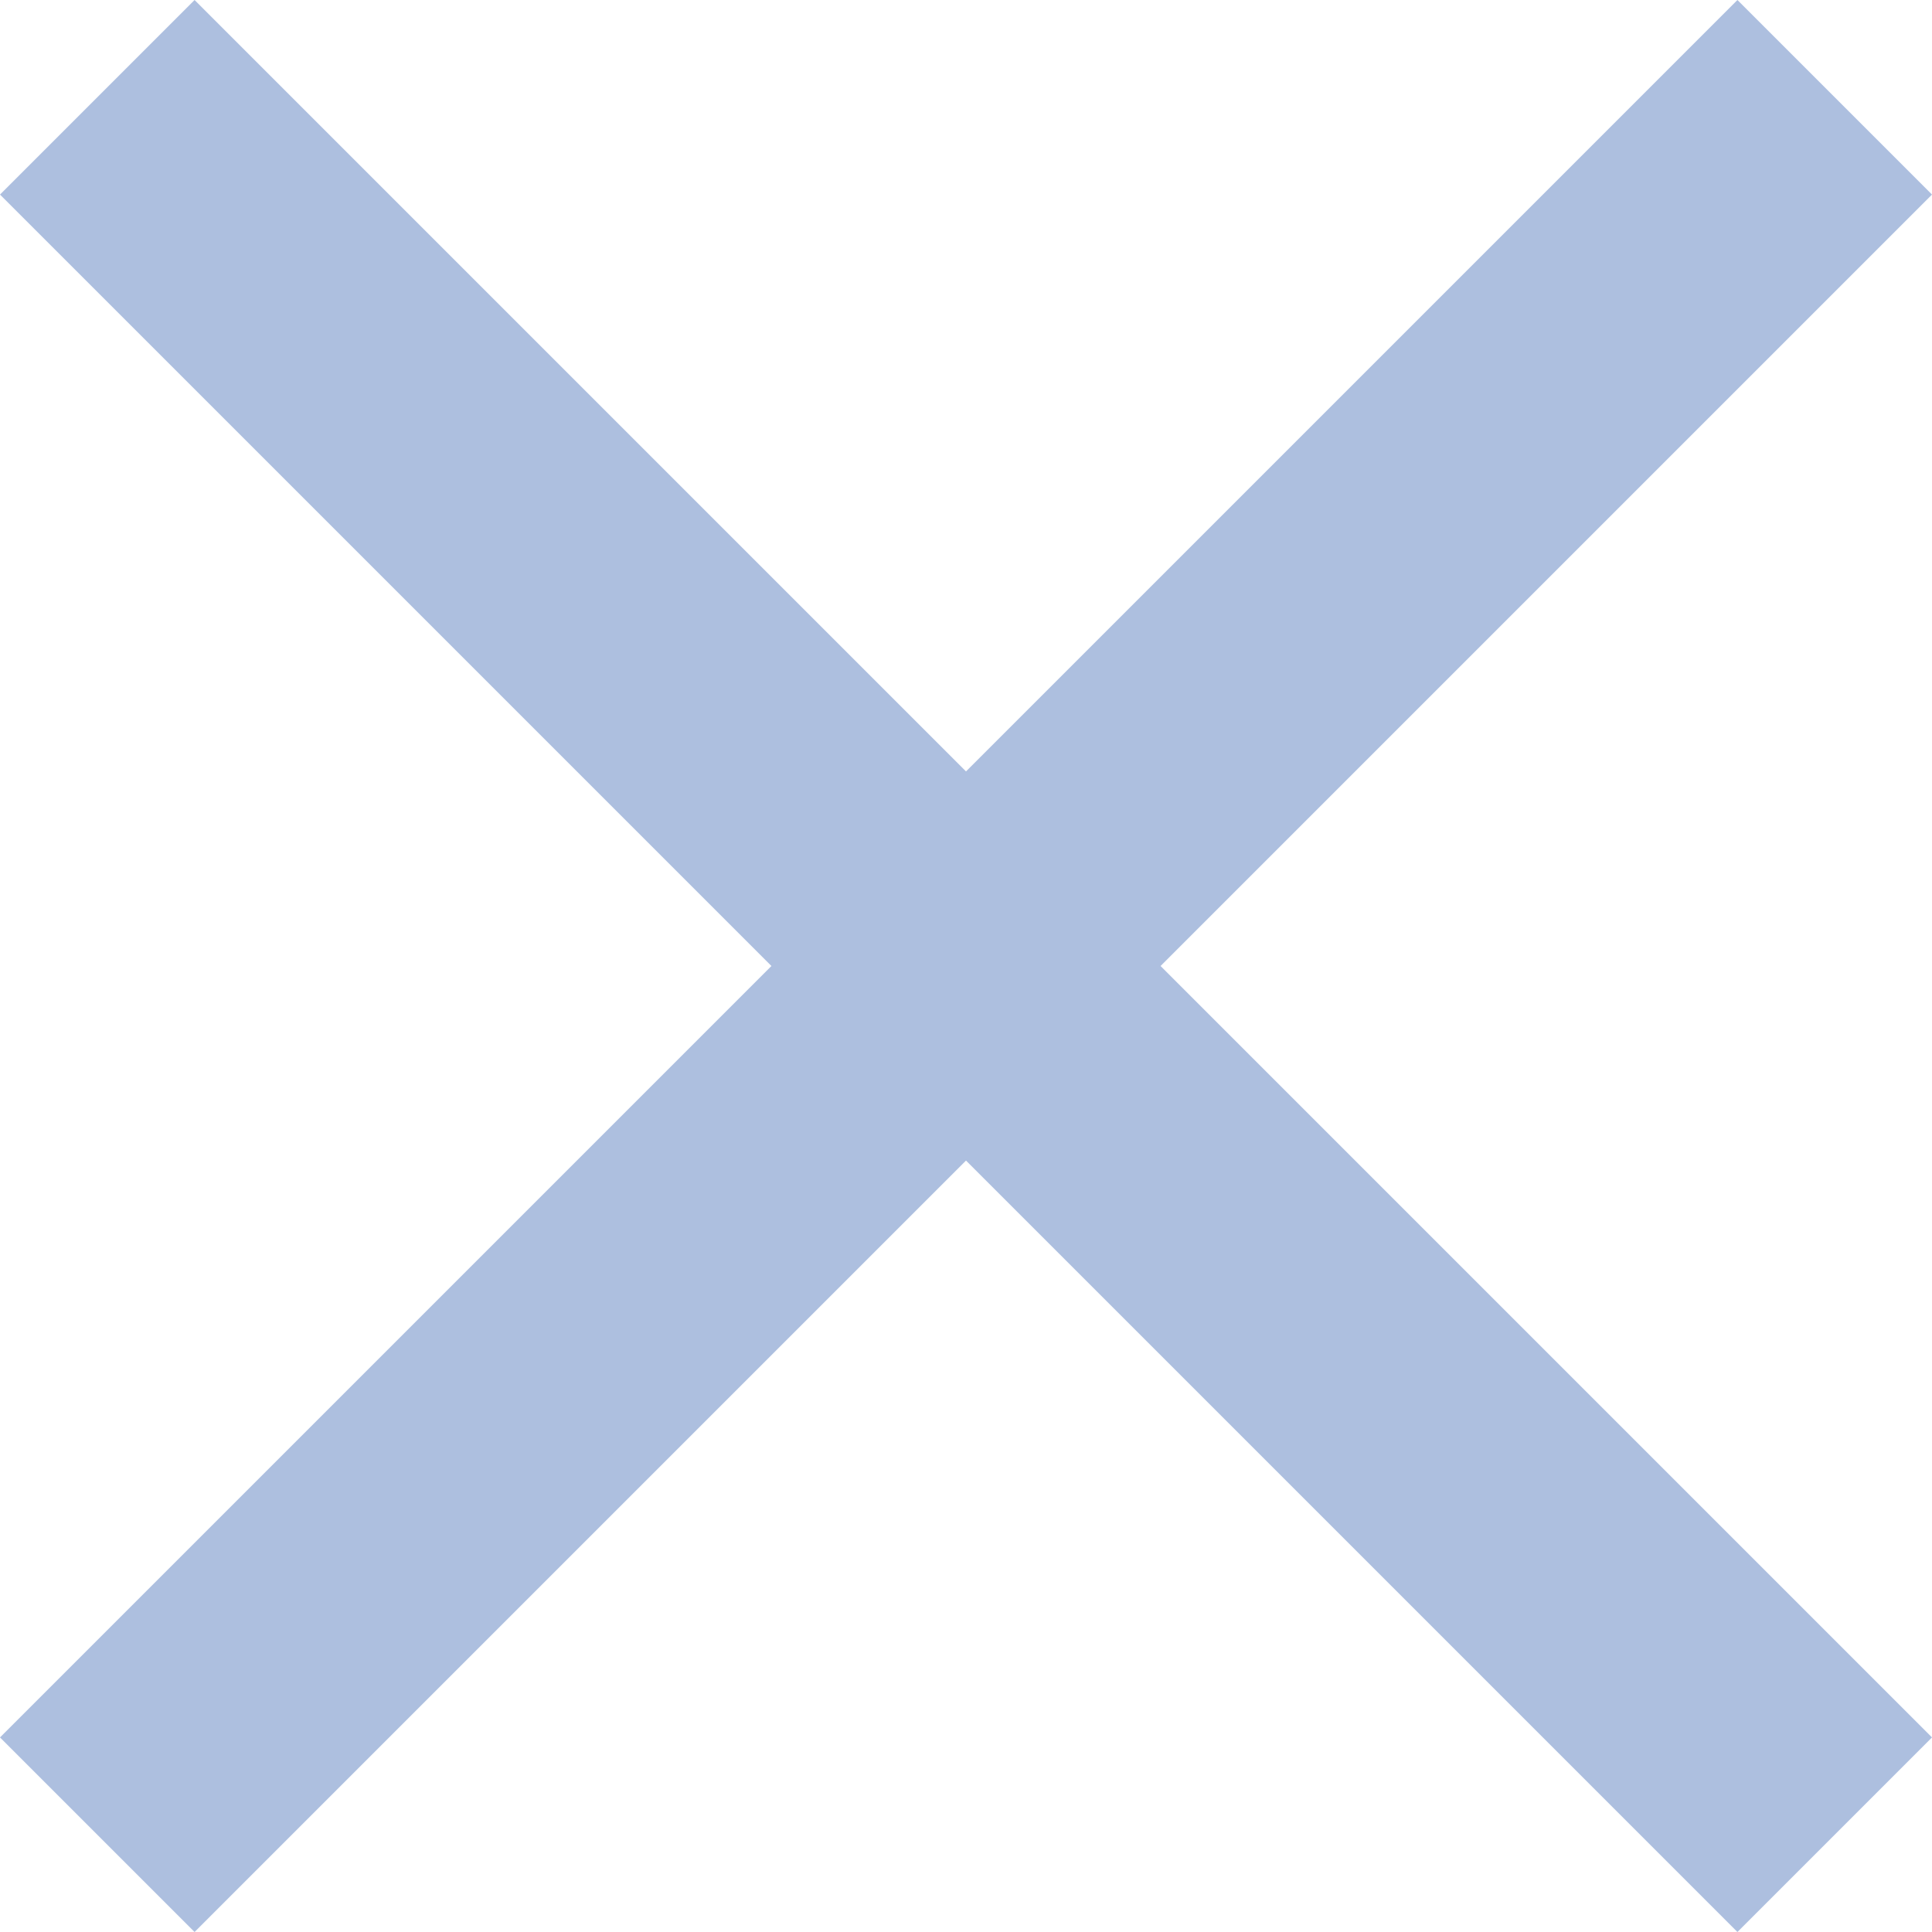
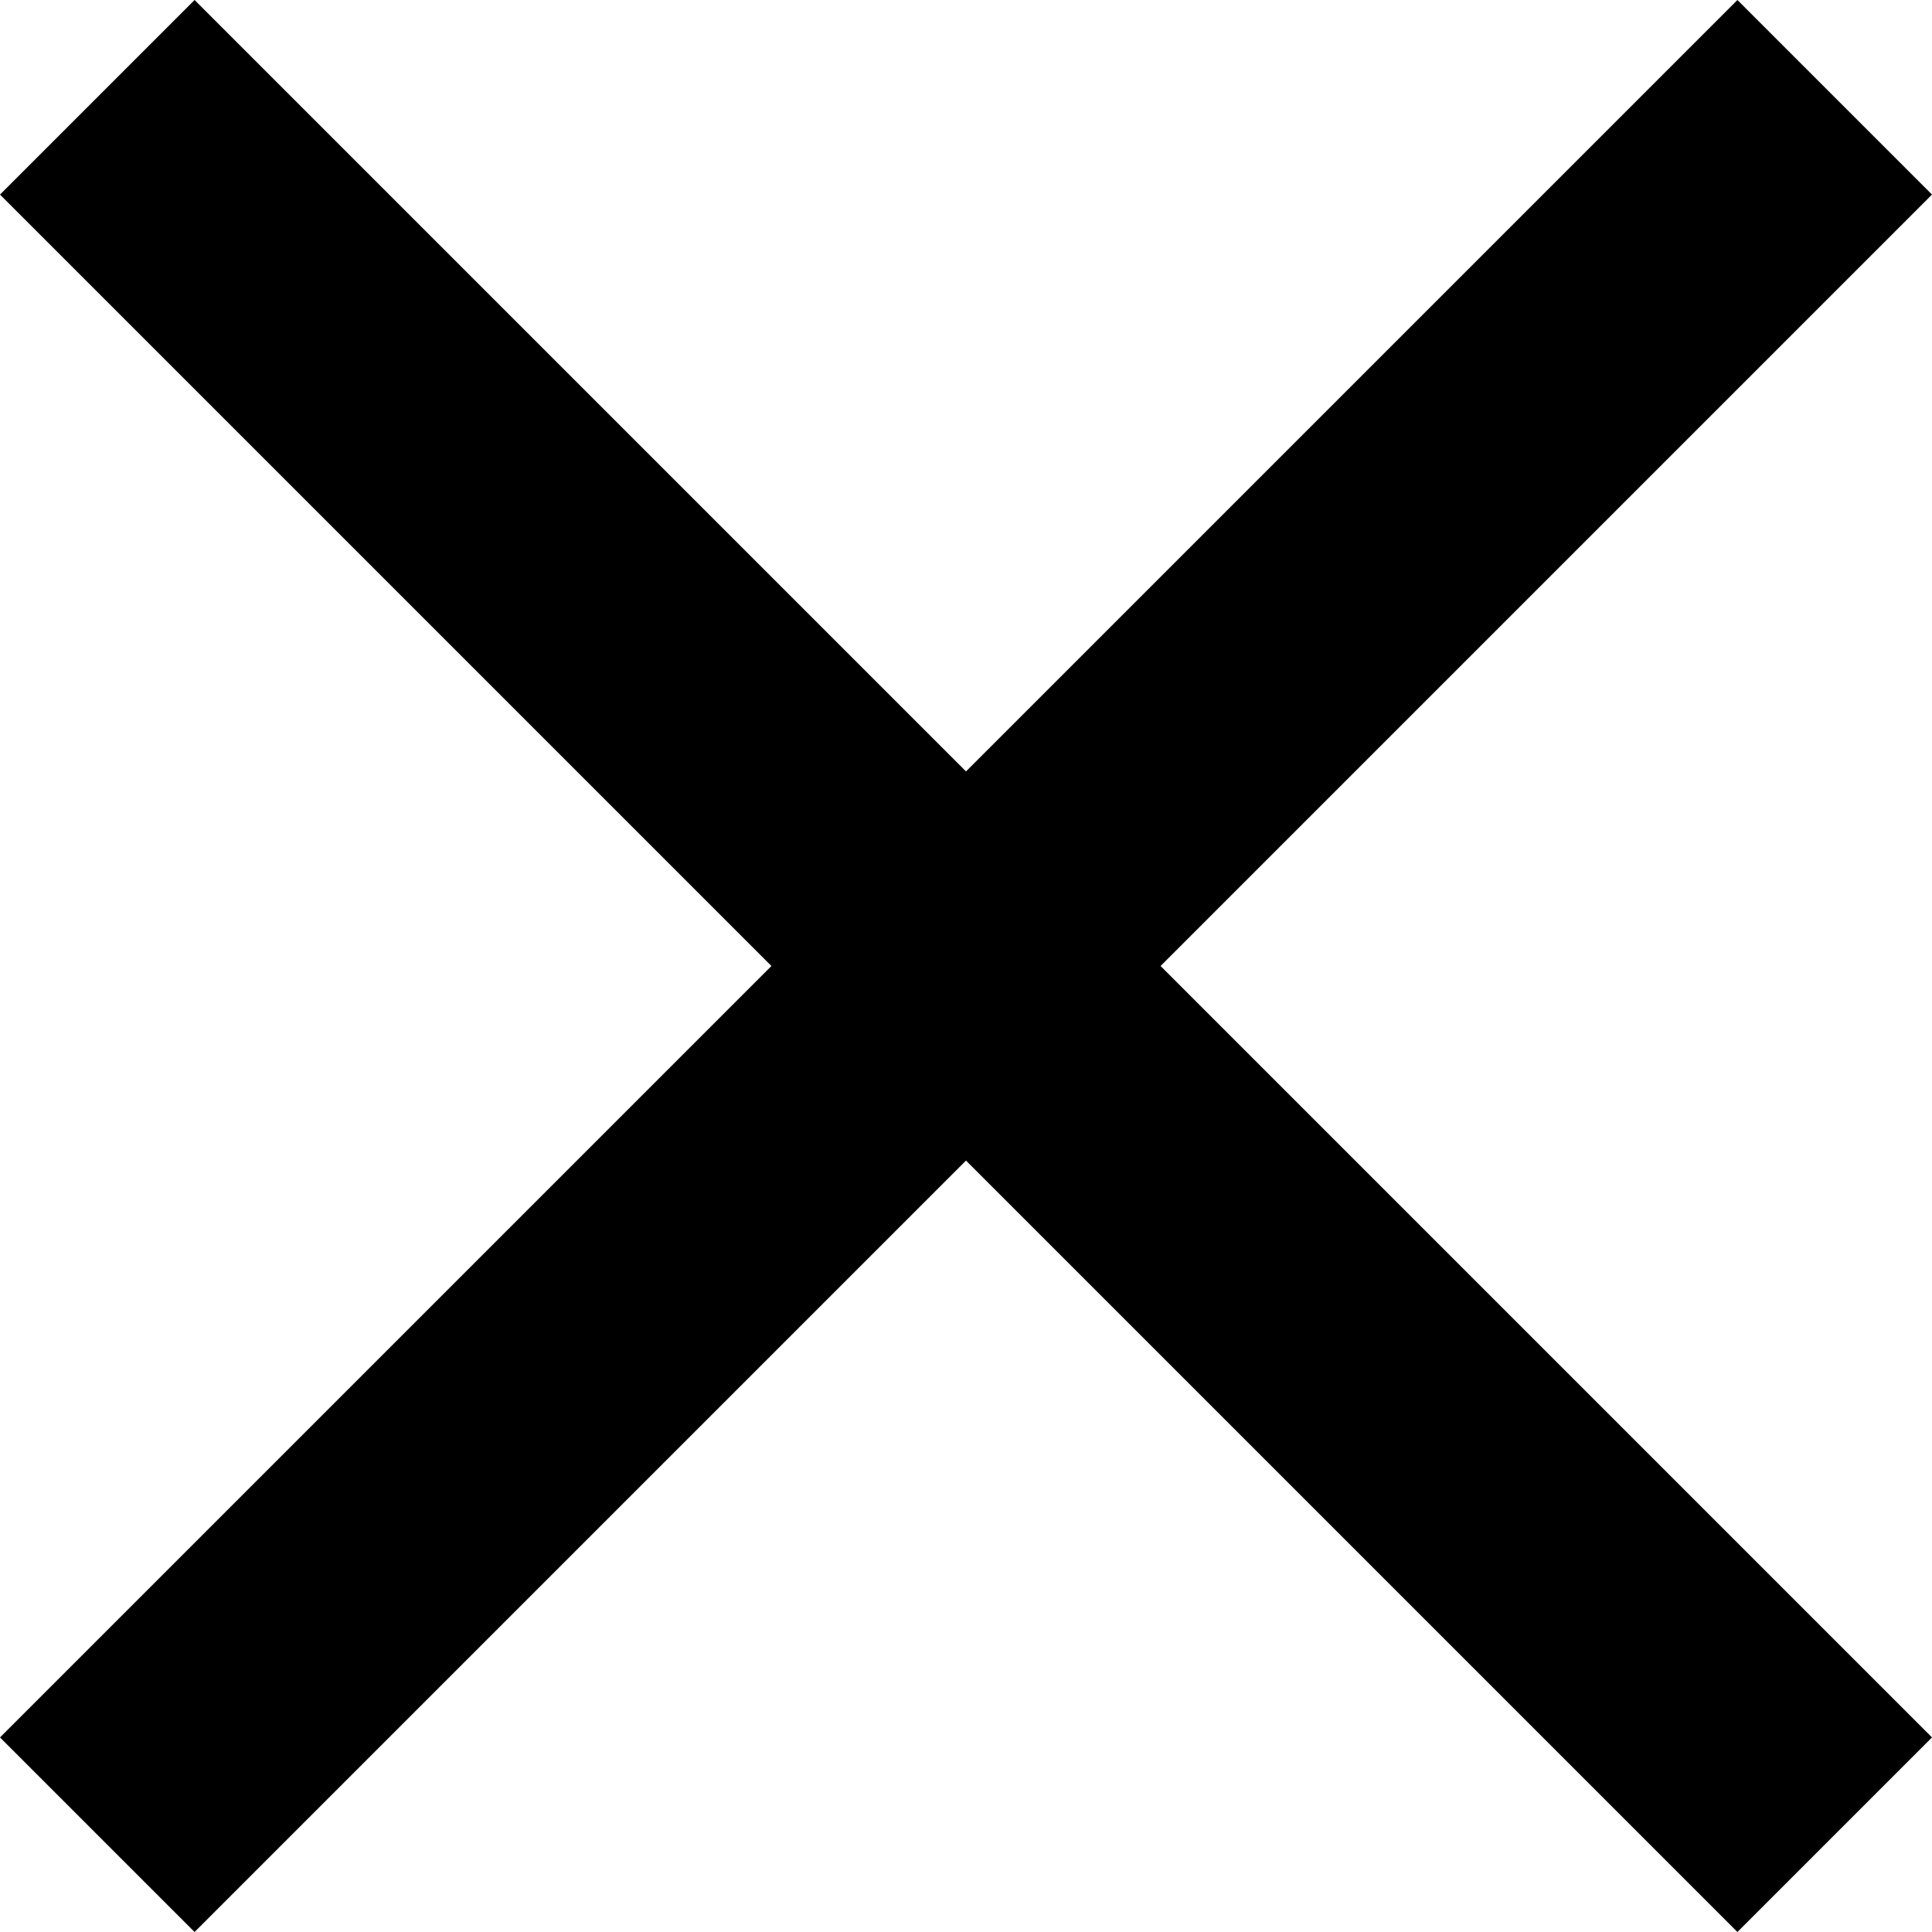
<svg xmlns="http://www.w3.org/2000/svg" width="14" height="14" viewBox="0 0 14 14" fill="none">
-   <path d="M14 1.41L12.59 0L7 5.59L1.41 0L0 1.41L5.59 7L0 12.59L1.41 14L7 8.41L12.59 14L14 12.59L8.41 7L14 1.41Z" fill="#ADBFDF" />
+   <path d="M14 1.41L12.59 0L7 5.59L1.41 0L0 1.41L5.59 7L0 12.59L1.41 14L7 8.41L12.59 14L14 12.59L8.41 7L14 1.41Z" fill="currentColor" />
</svg>
